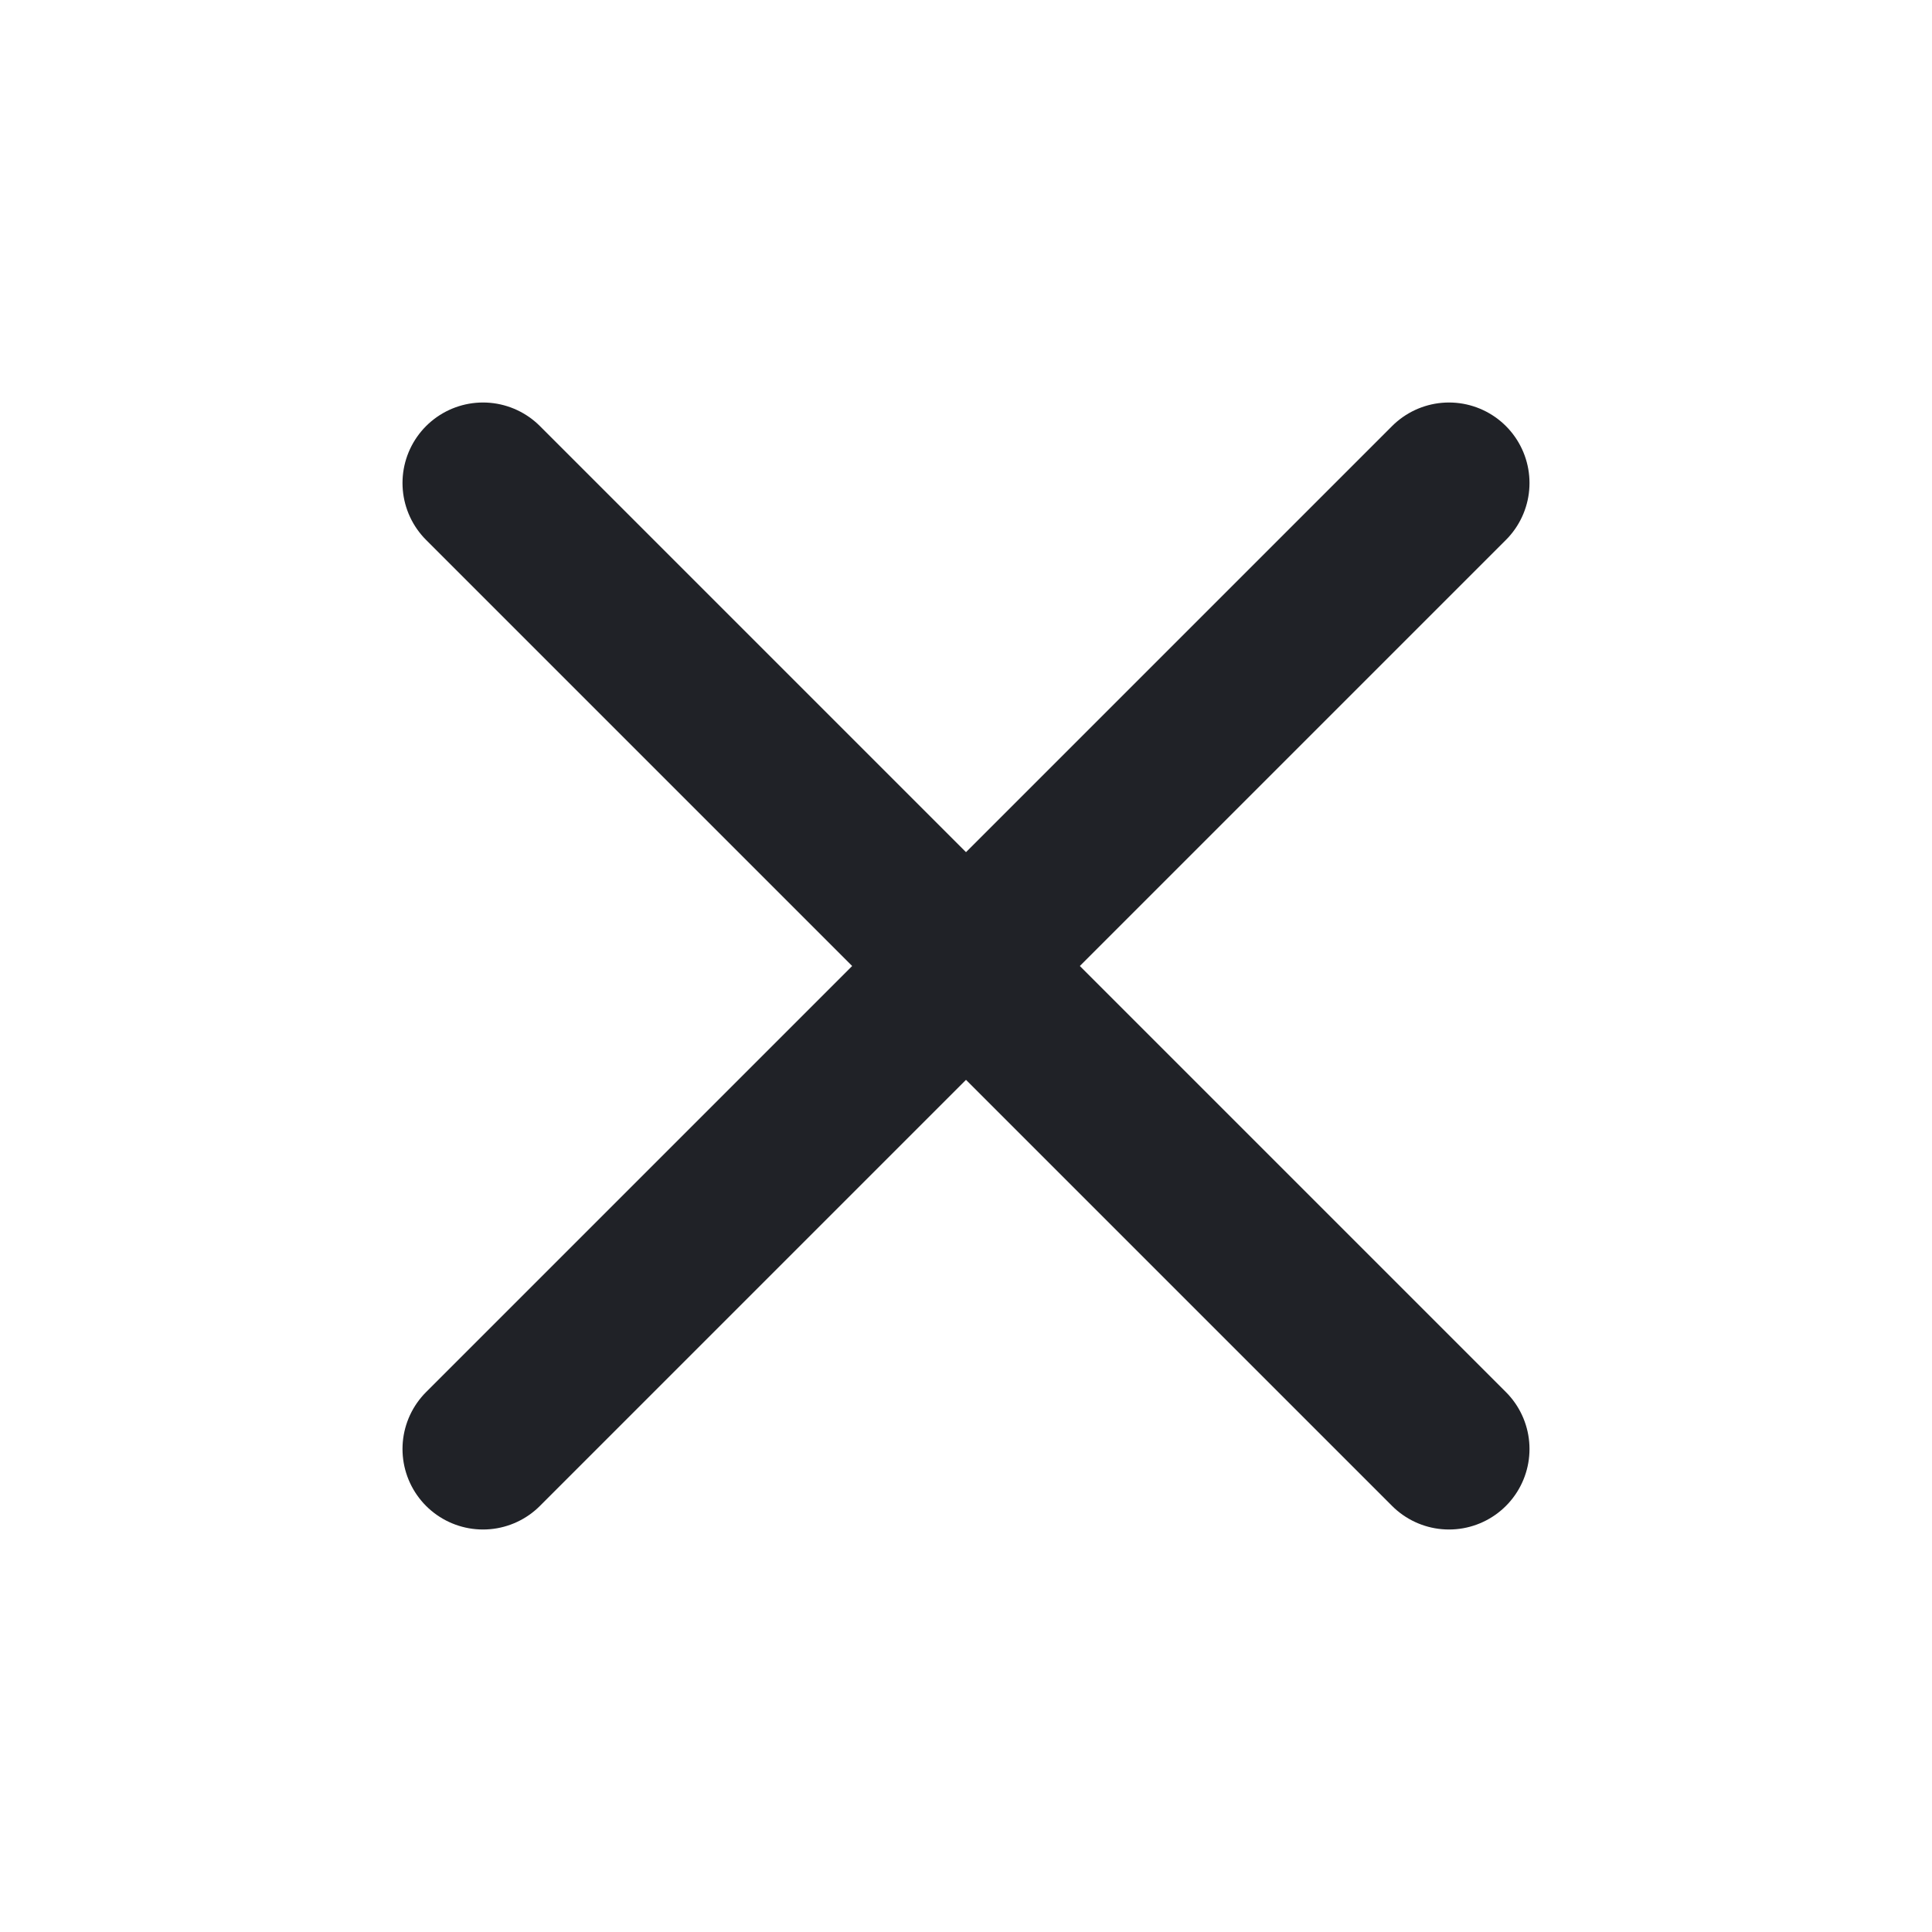
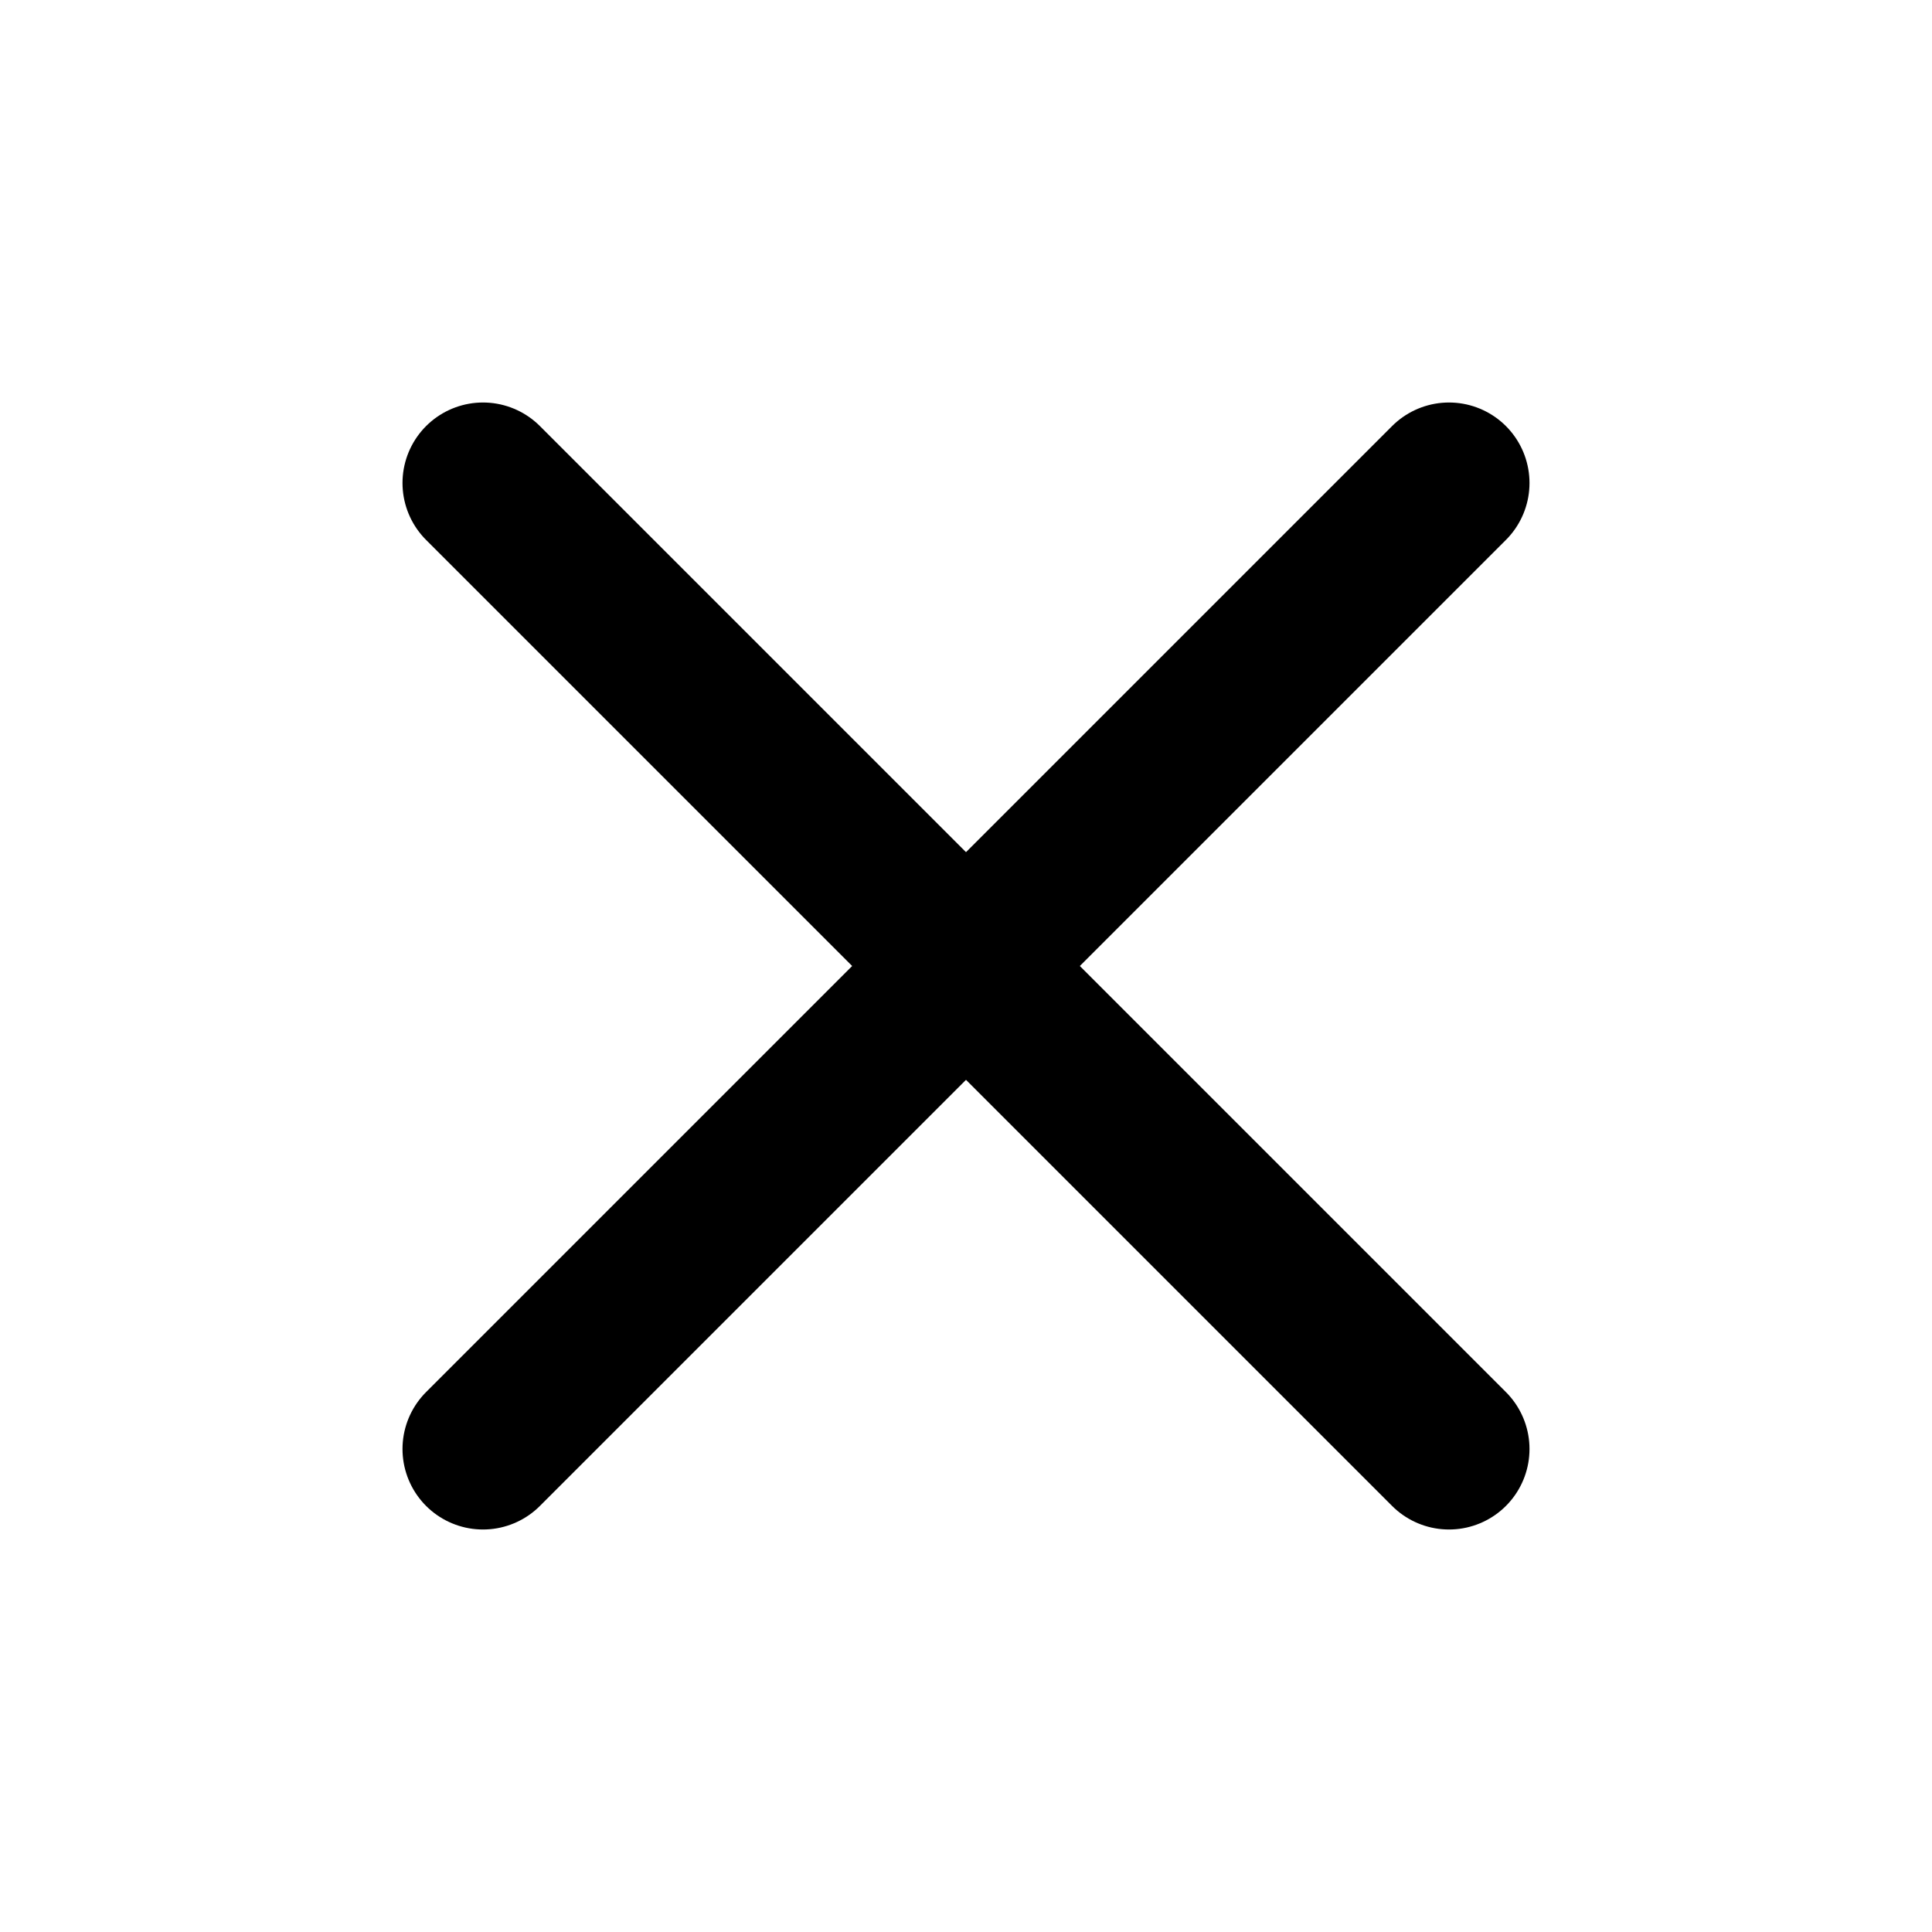
- <svg xmlns="http://www.w3.org/2000/svg" width="24" height="24" viewBox="0 0 24 24" fill="none" stroke="#202227" stroke-width="2" stroke-linecap="round" stroke-linejoin="round" class="feather feather-x">
+ <svg xmlns="http://www.w3.org/2000/svg" width="24" height="24" viewBox="0 0 24 24" fill="none" stroke="currentColor" stroke-width="2" stroke-linecap="round" stroke-linejoin="round" class="feather feather-x">
  <line x1="18" y1="6" x2="6" y2="18" />
  <line x1="6" y1="6" x2="18" y2="18" />
</svg>
